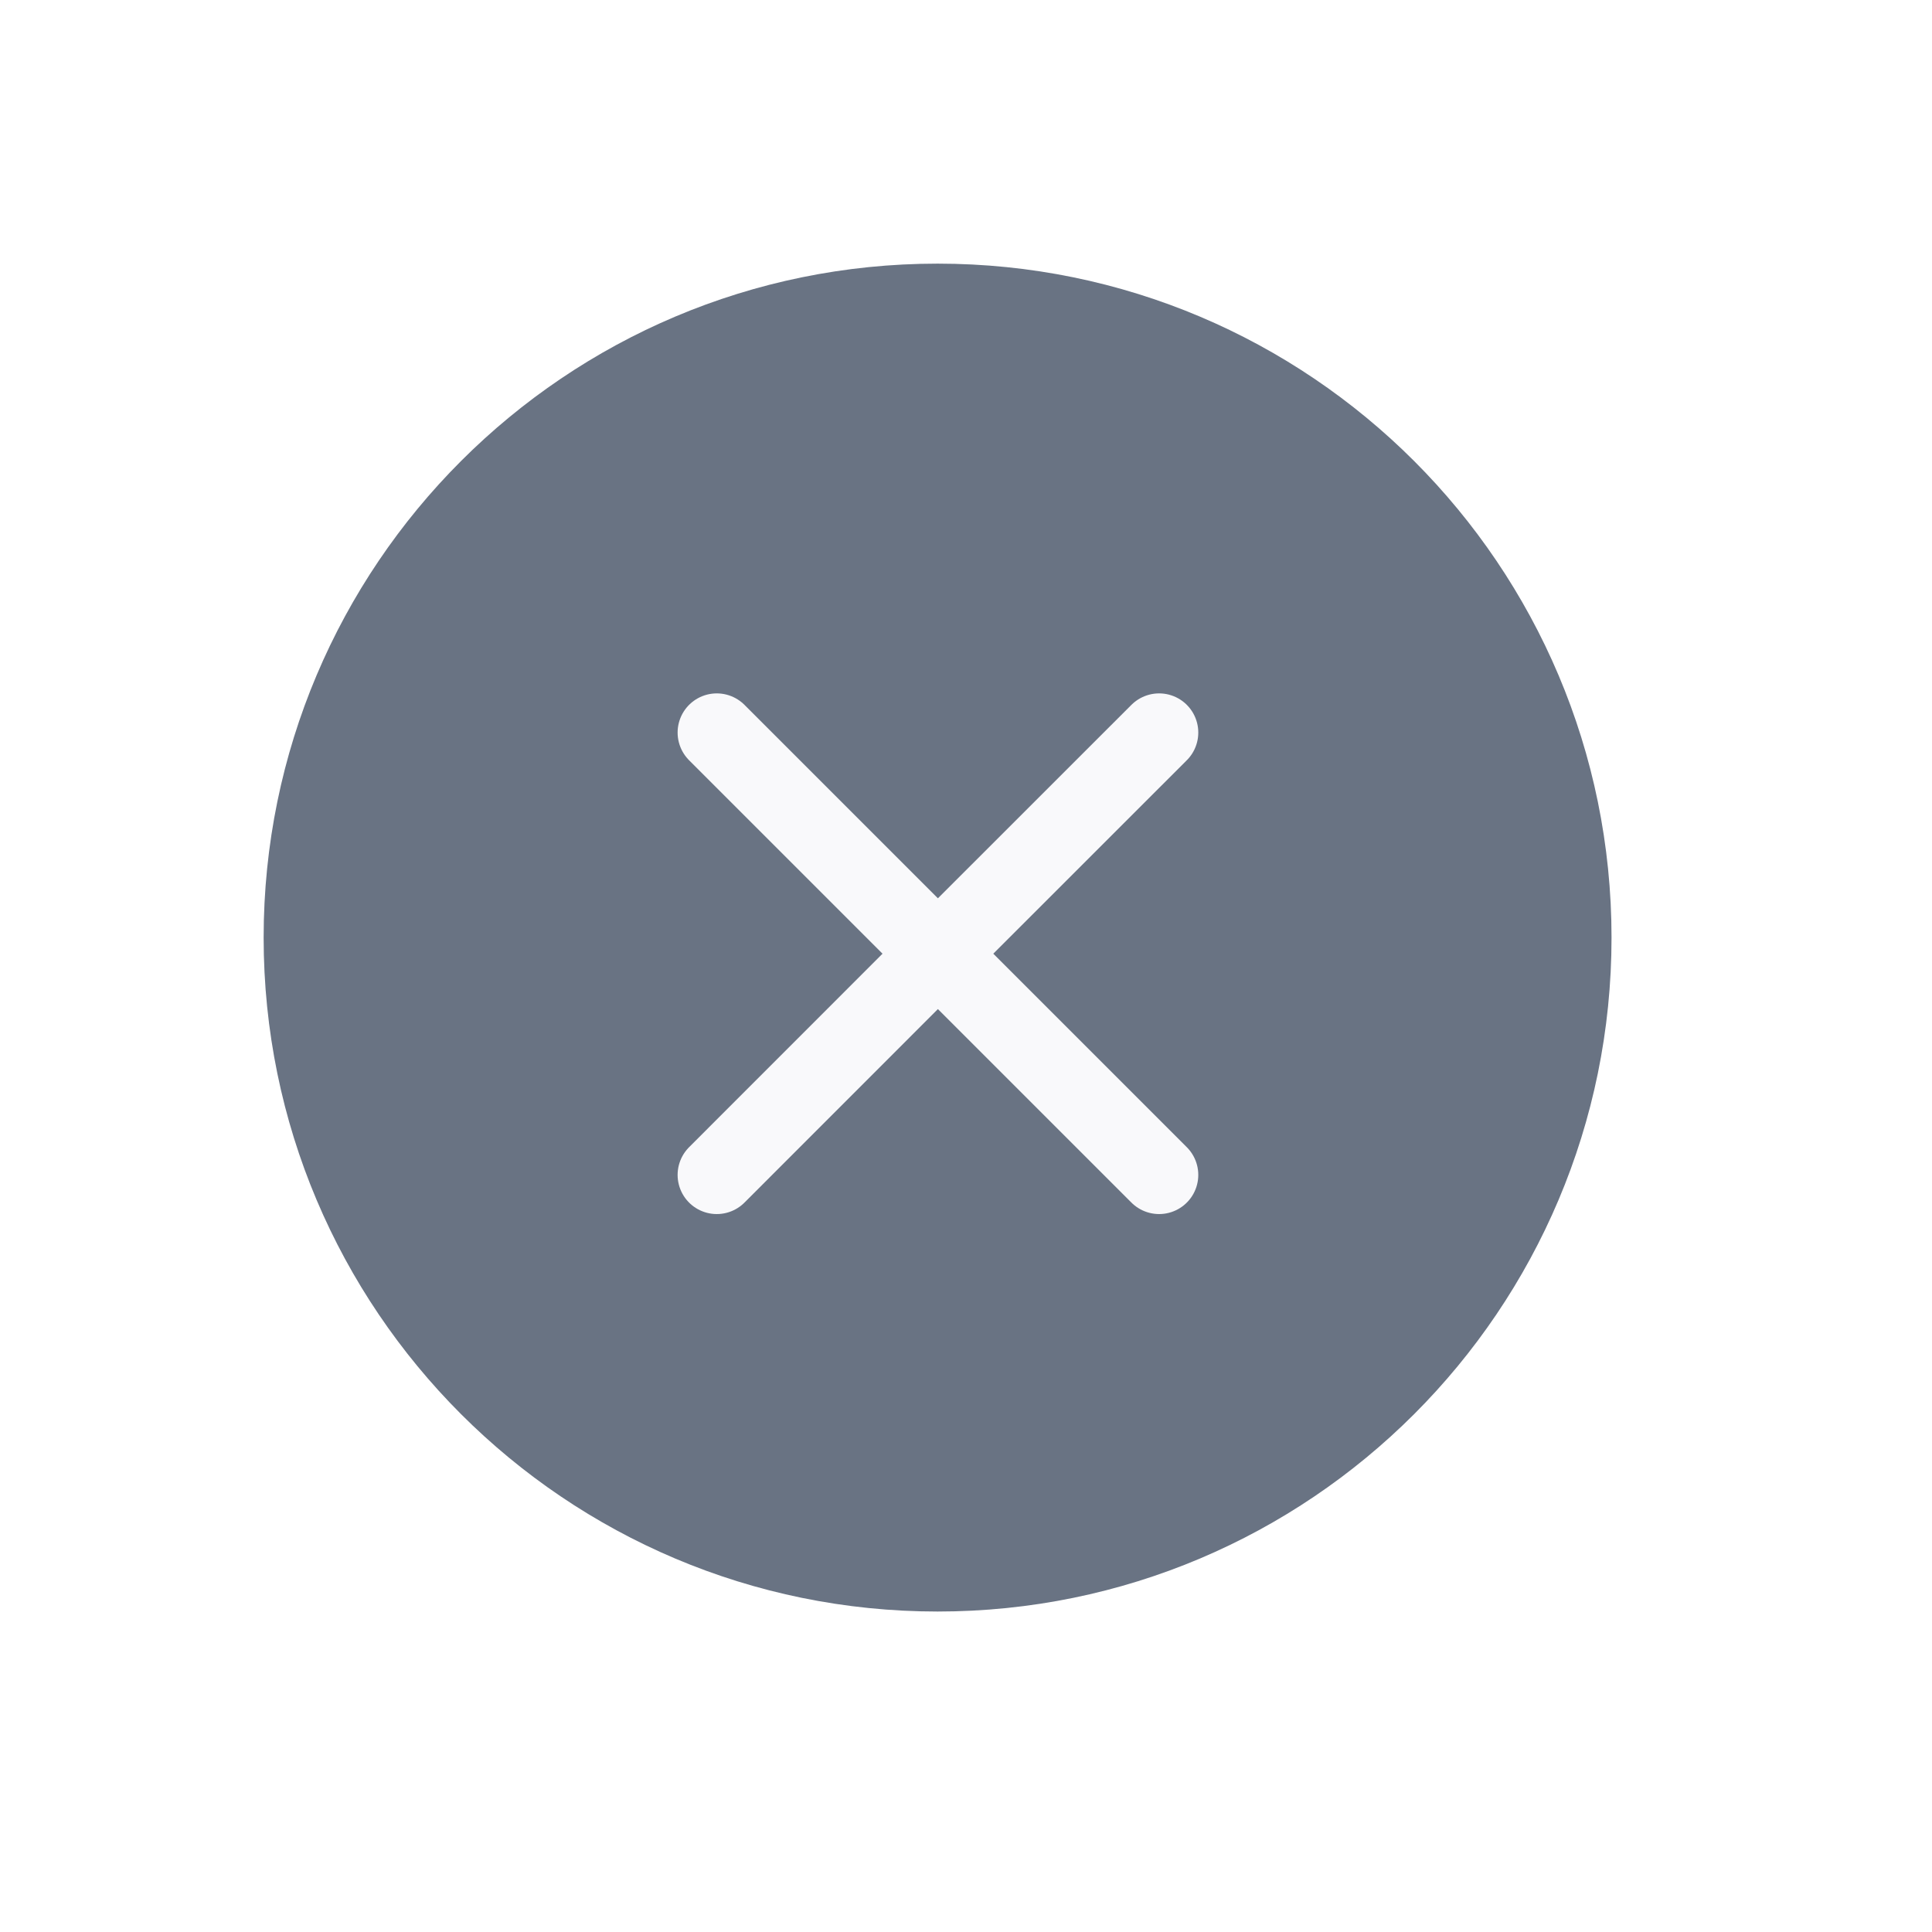
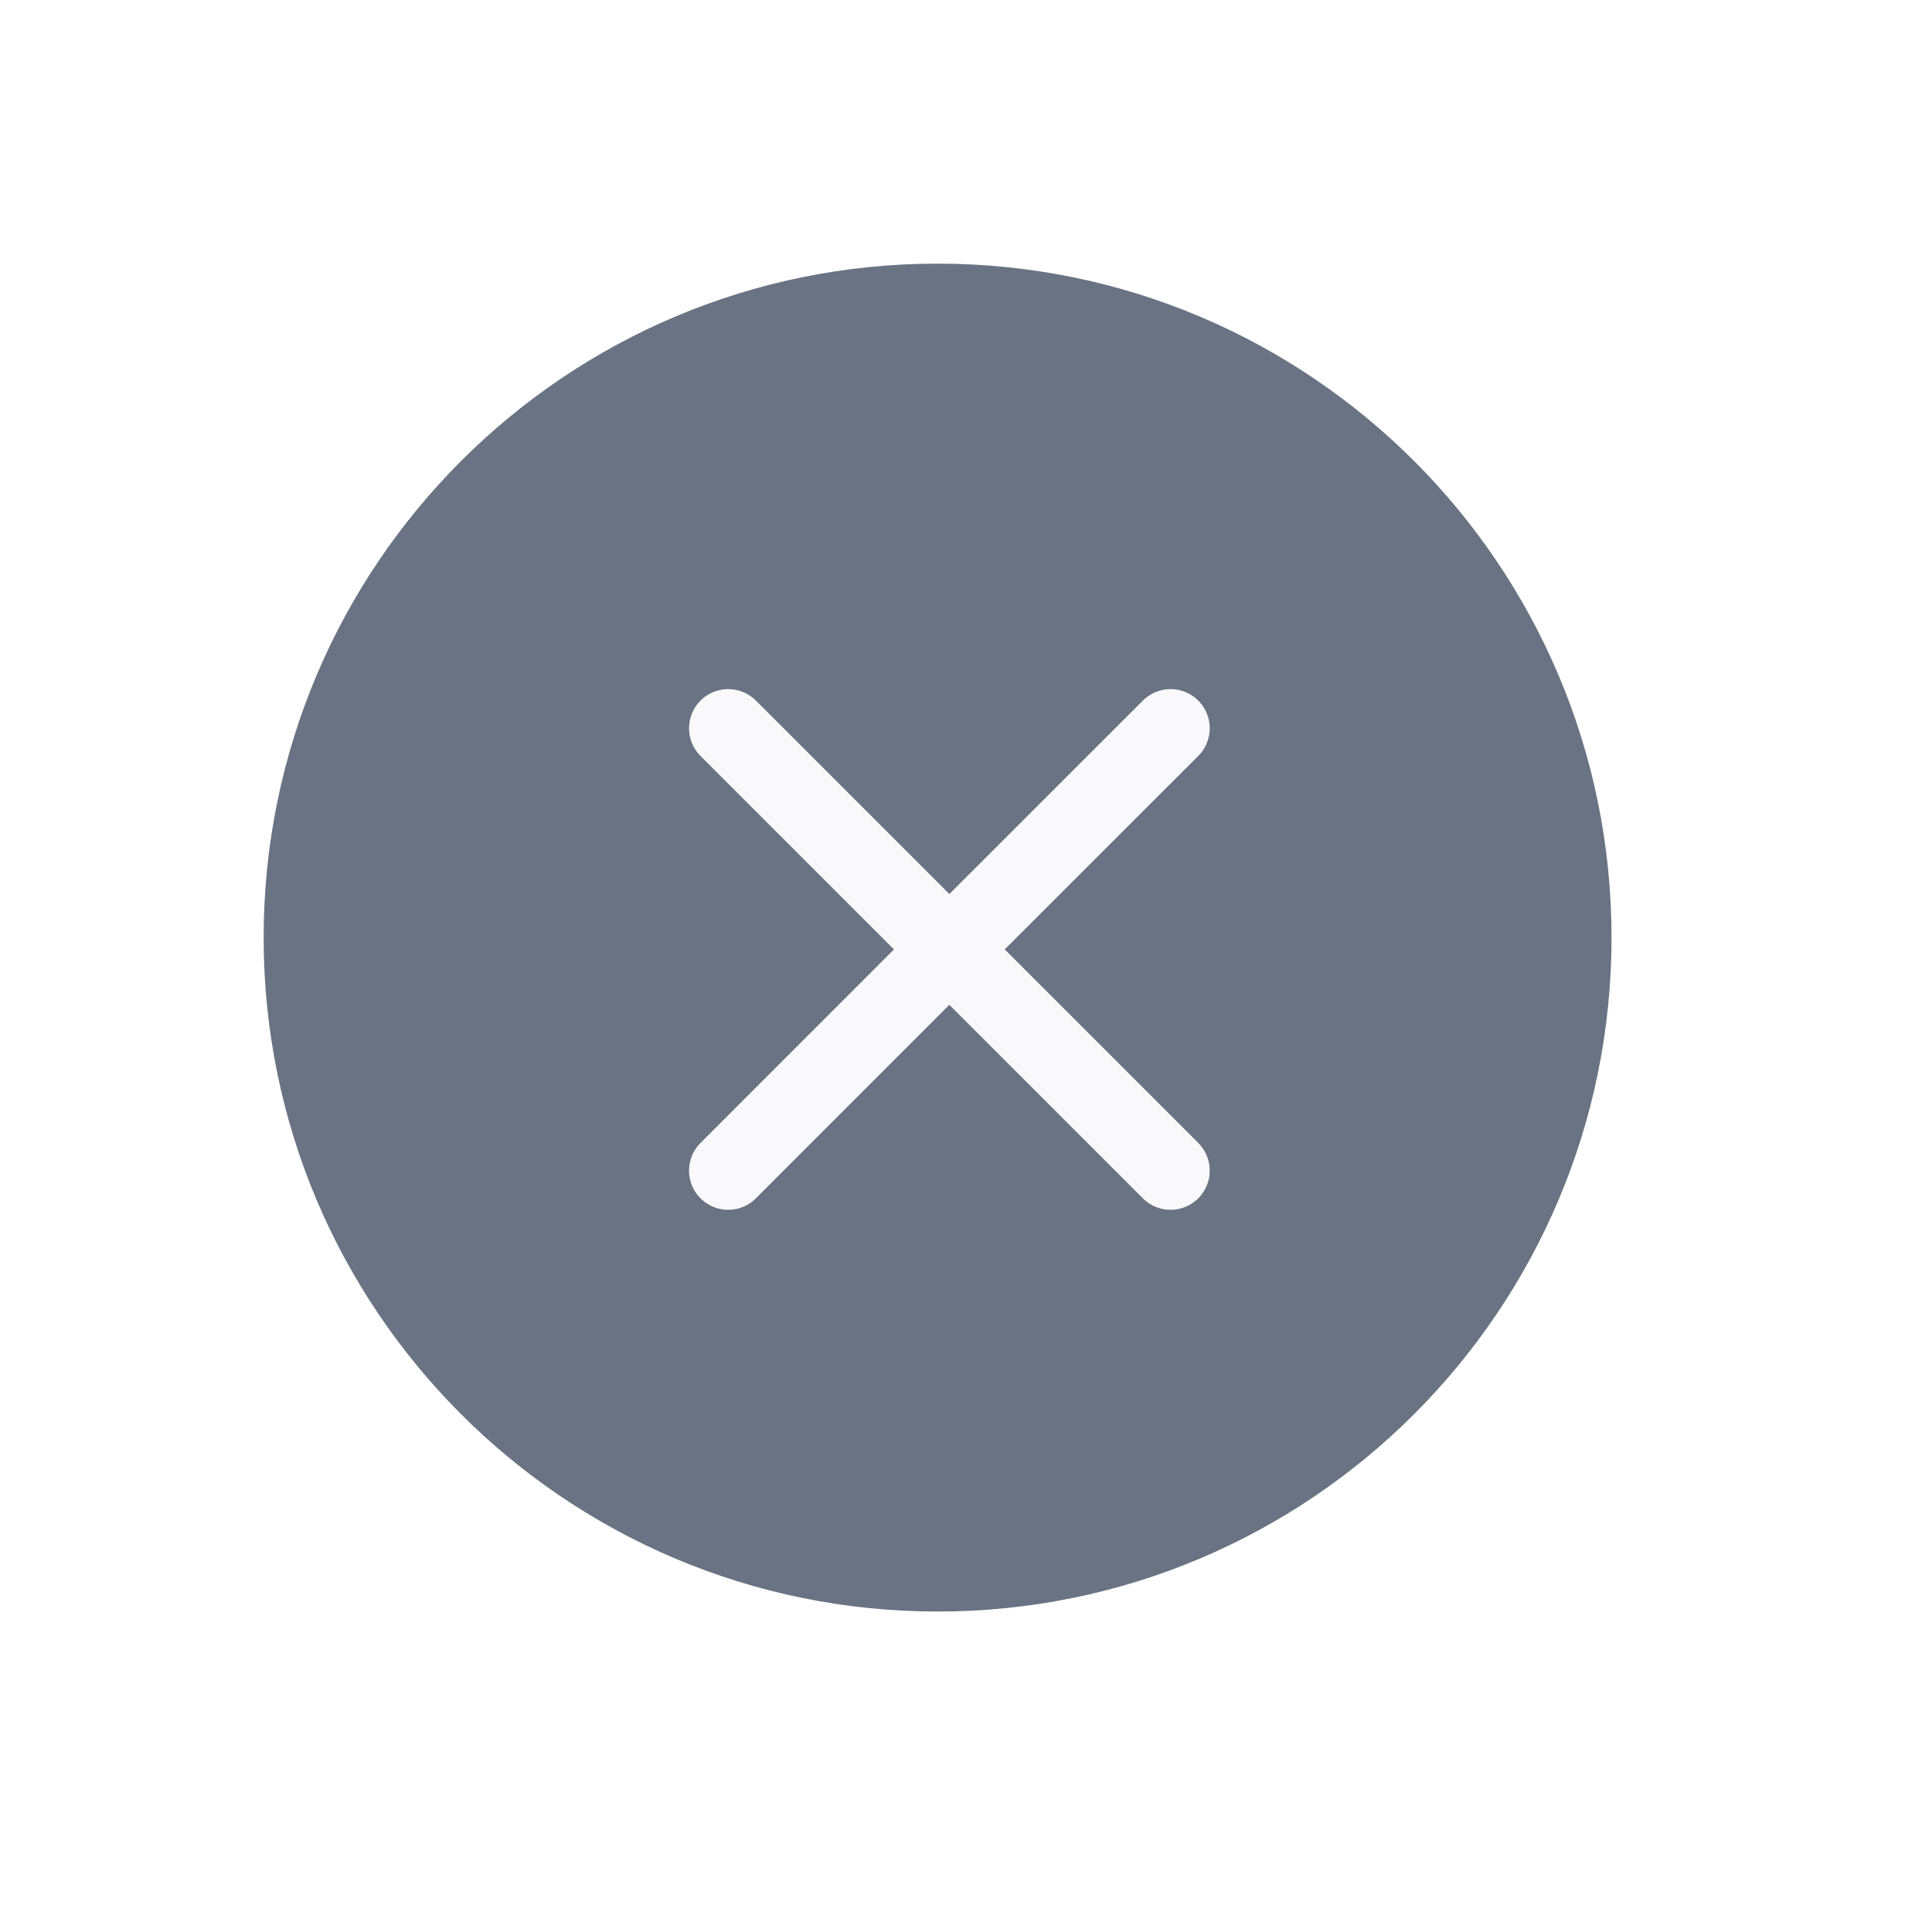
<svg xmlns="http://www.w3.org/2000/svg" width="24" height="24" viewBox="0 0 24 24" fill="none">
  <circle cx="11.647" cy="11.647" r="8.372" fill="#697383" />
-   <path d="M14.399 14.595L11.651 11.847M11.651 11.847L8.904 9.1M11.651 11.847L14.399 9.1M11.651 11.847L8.904 14.595" stroke="#F9F9FB" stroke-width="0.973" stroke-linecap="round" stroke-linejoin="round" />
+   <path d="M14.541 14.542L11.793 11.794M11.793 11.794L9.046 9.047M11.793 11.794L14.541 9.047M11.793 11.794L9.046 14.542" stroke="#F9F9FB" stroke-width="0.973" stroke-linecap="round" stroke-linejoin="round" />
</svg>
